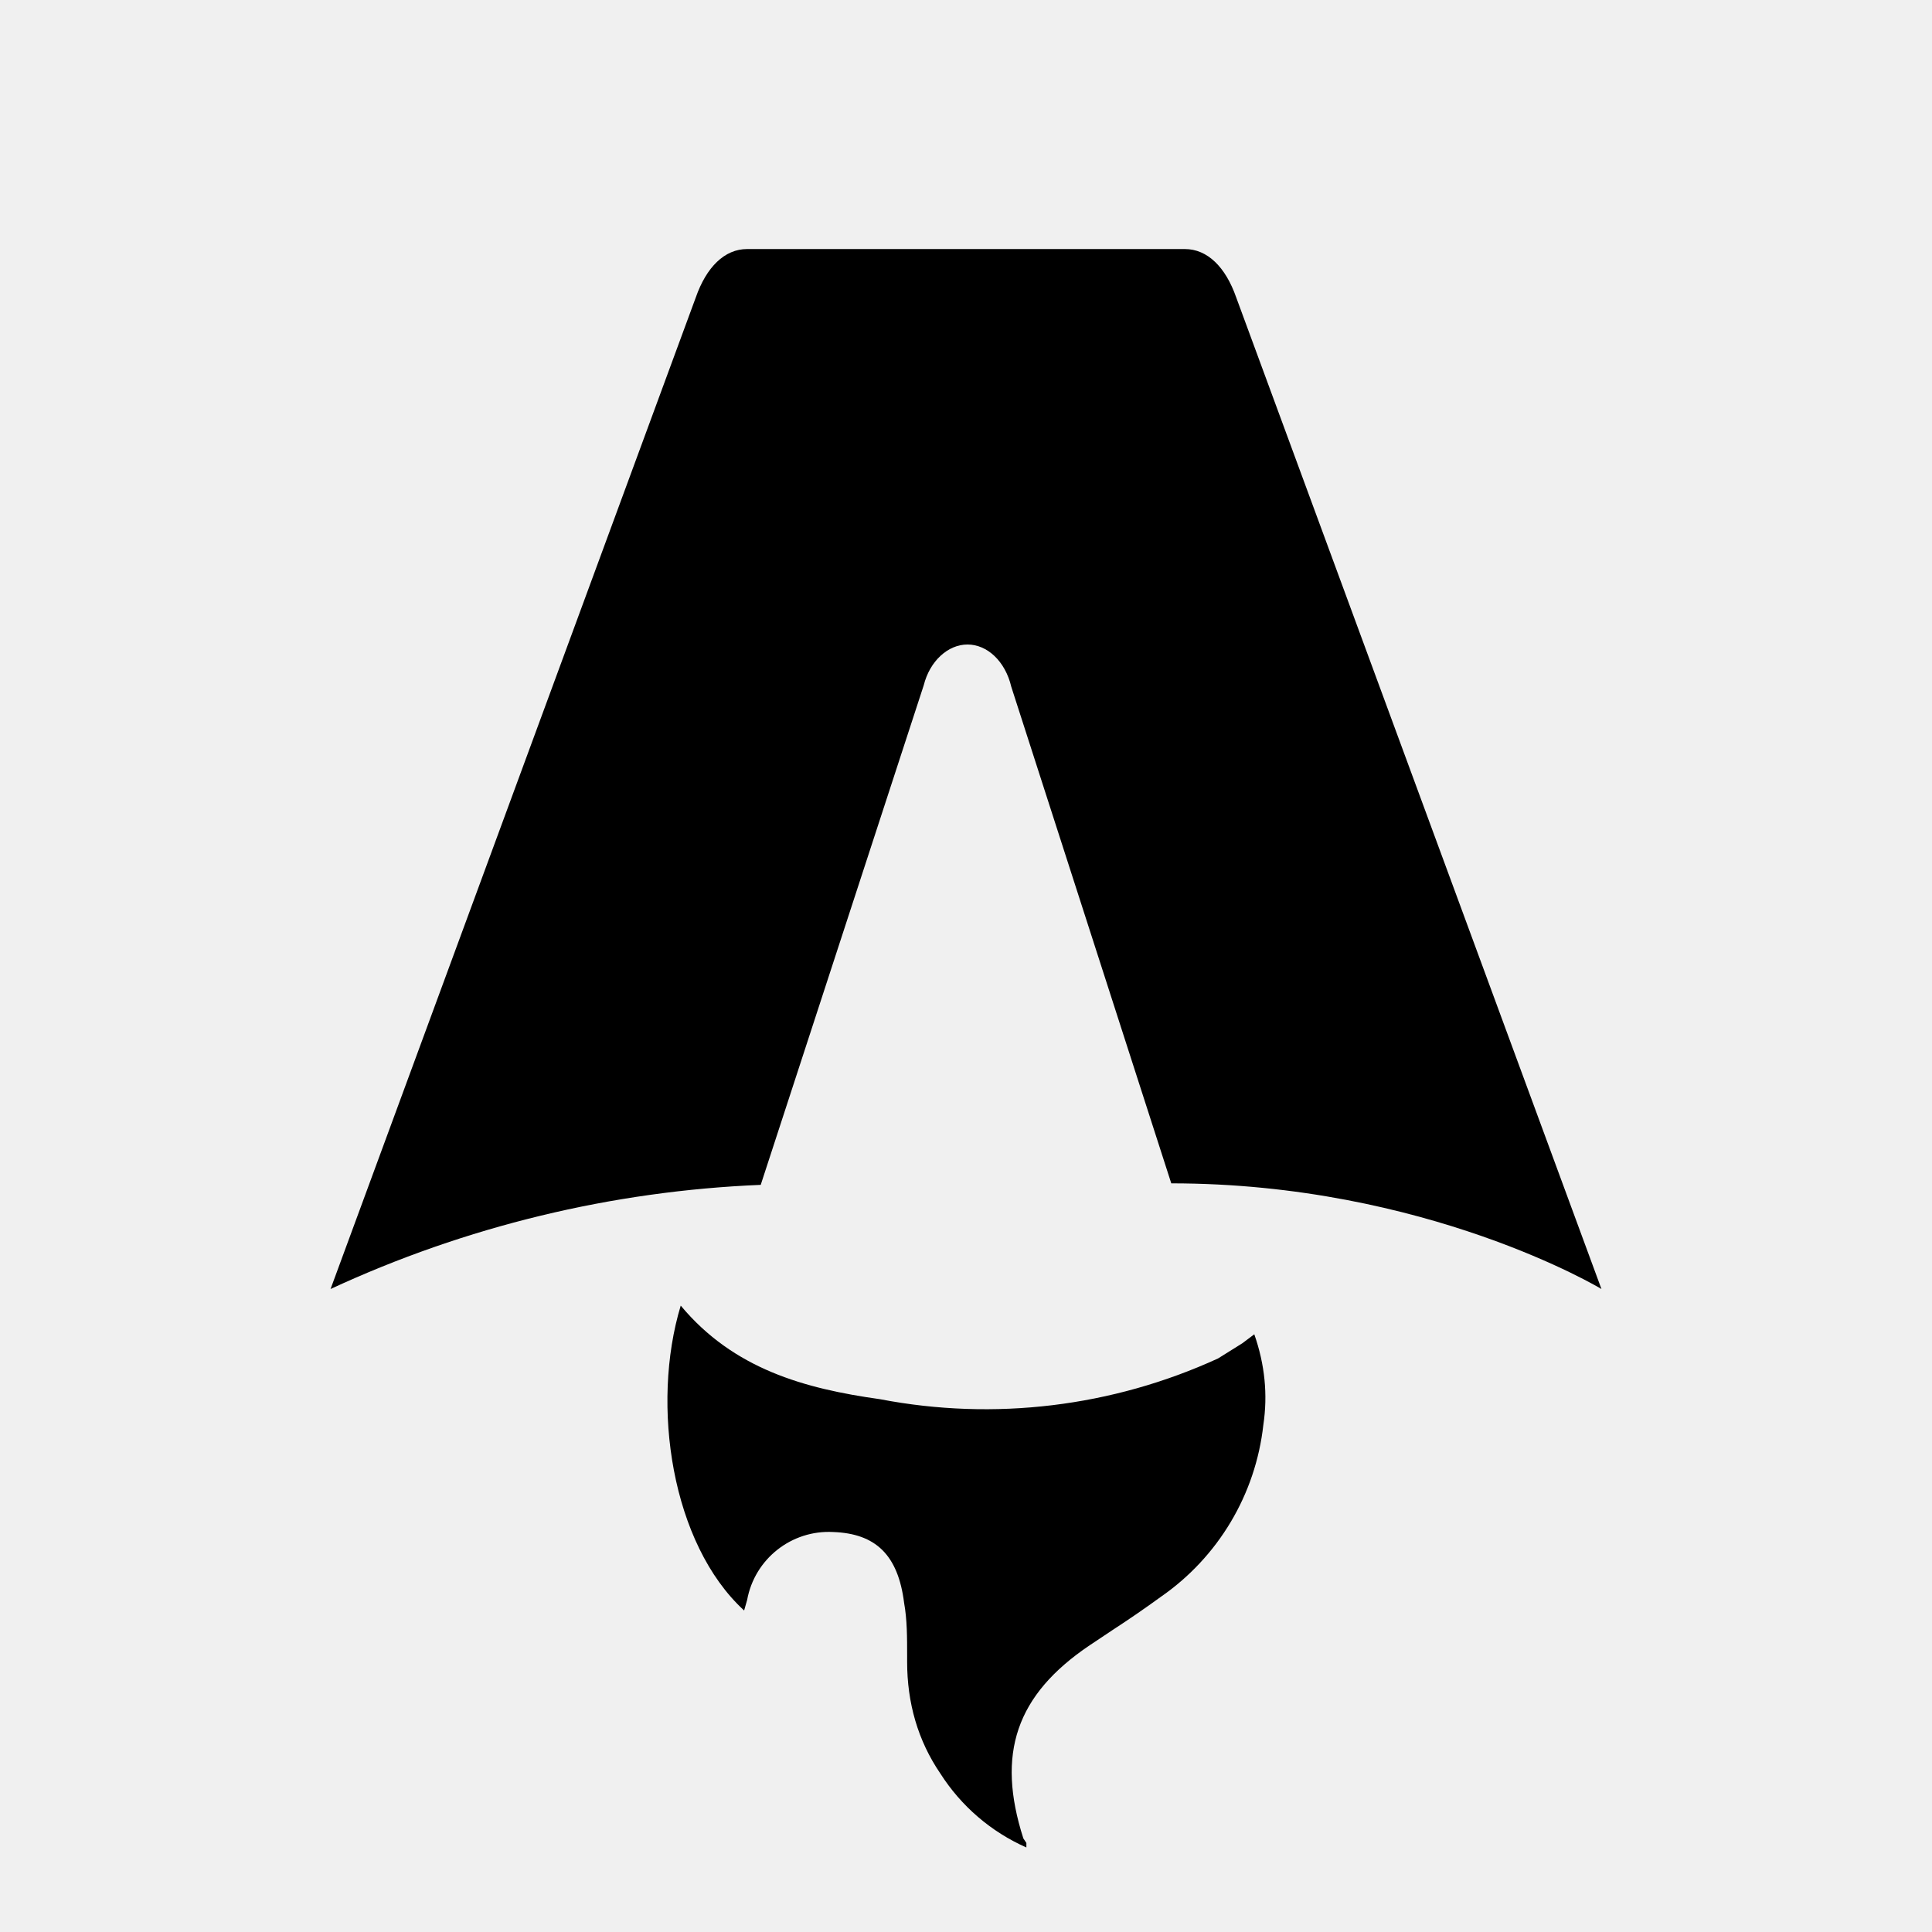
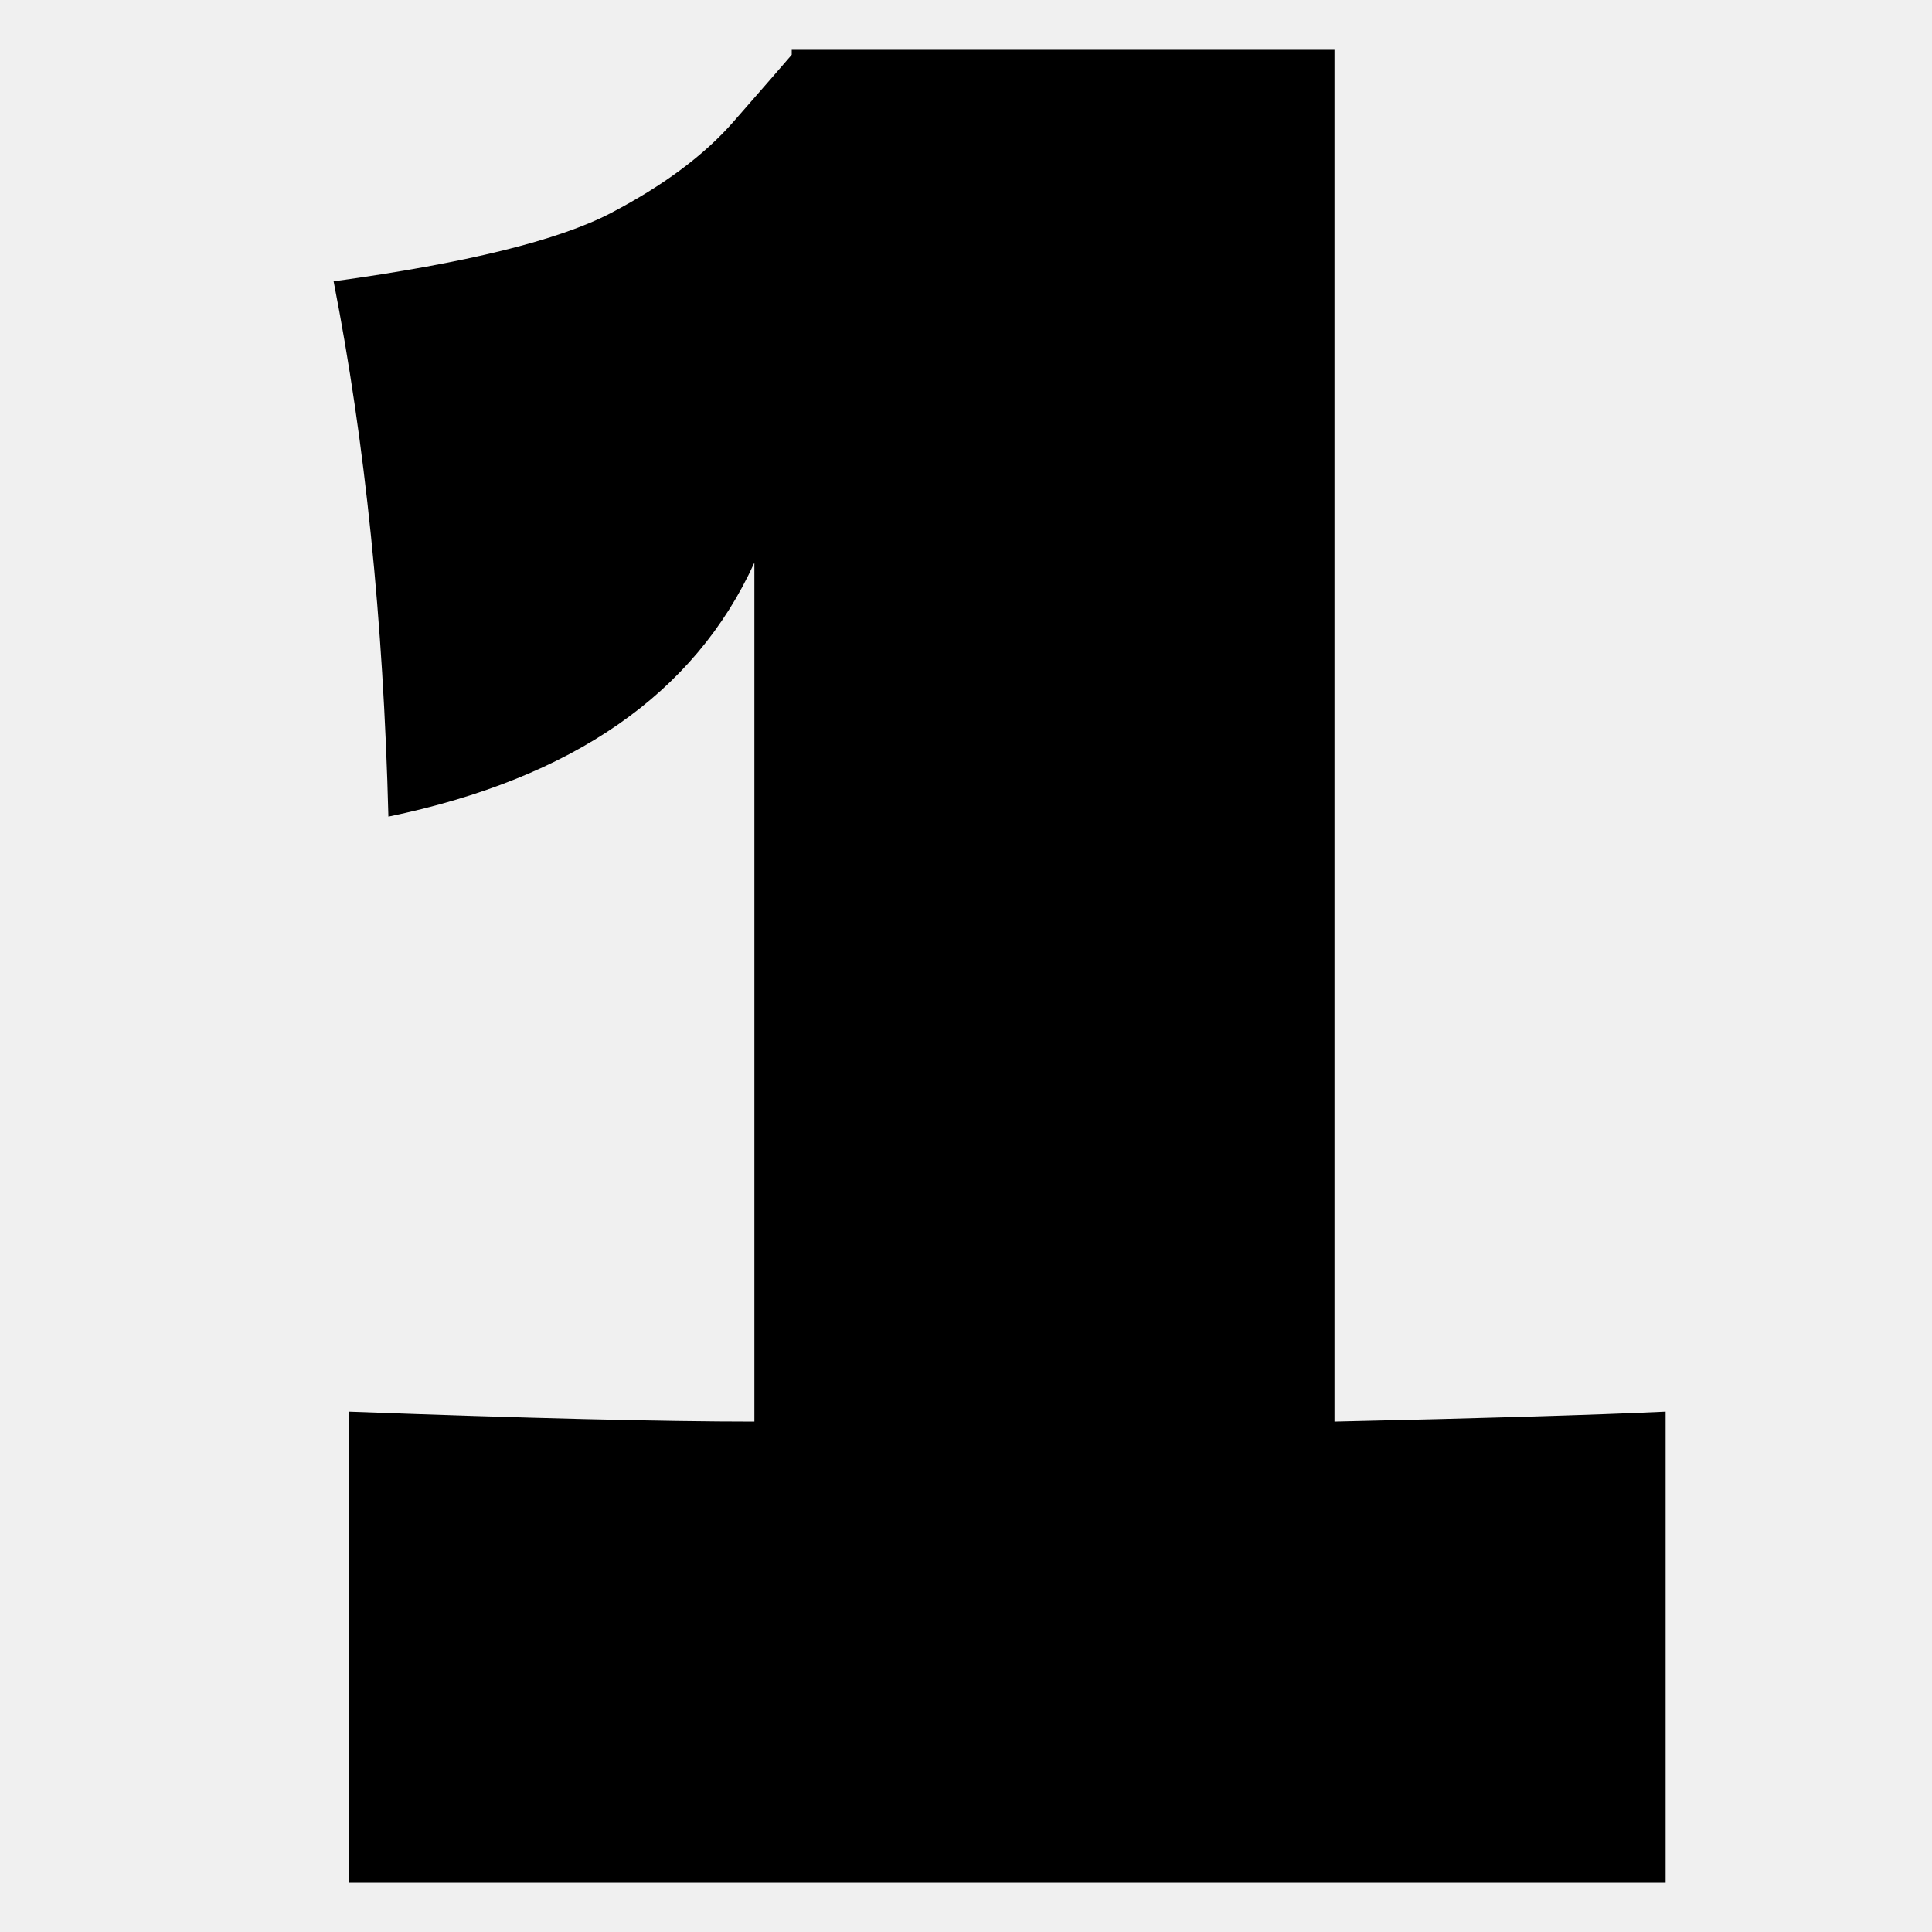
- <svg xmlns="http://www.w3.org/2000/svg" fill="none" viewBox="0 0 128 128">
-   <path d="M50.4 78.5a75.1 75.1 0 0 0-28.5 6.9l24.2-65.7c.7-2 1.9-3.2 3.4-3.2h29c1.5 0 2.7 1.2 3.4 3.2l24.2 65.7s-11.6-7-28.5-7L67 45.5c-.4-1.7-1.6-2.8-2.9-2.8-1.3 0-2.5 1.1-2.9 2.7L50.4 78.5Zm-1.1 28.2Zm-4.2-20.2c-2 6.6-.6 15.8 4.2 20.2a17.5 17.5 0 0 1 .2-.7 5.5 5.5 0 0 1 5.7-4.5c2.8.1 4.3 1.5 4.7 4.7.2 1.1.2 2.3.2 3.5v.4c0 2.7.7 5.2 2.2 7.4a13 13 0 0 0 5.7 4.9v-.3l-.2-.3c-1.8-5.6-.5-9.5 4.4-12.8l1.5-1a73 73 0 0 0 3.2-2.2 16 16 0 0 0 6.8-11.4c.3-2 .1-4-.6-6l-.8.6-1.6 1a37 37 0 0 1-22.4 2.7c-5-.7-9.7-2-13.2-6.2Z" />
+ <svg xmlns="http://www.w3.org/2000/svg" viewBox="0 0 776 776">
+   <path transform="translate(94,756) scale(1,-1)" d="M442 185Q532 187 575 189V0H46V189Q154 185 209 185V530Q173 451 62 428Q59 546 40 643Q120 654 151.5 670.5Q183 687 200.5 707.0Q218 727 224 734V736H442Z" />
  <style>
        path { fill: #000; }
        @media (prefers-color-scheme: dark) {
            path { fill: #FFF; }
        }
    </style>
</svg>
